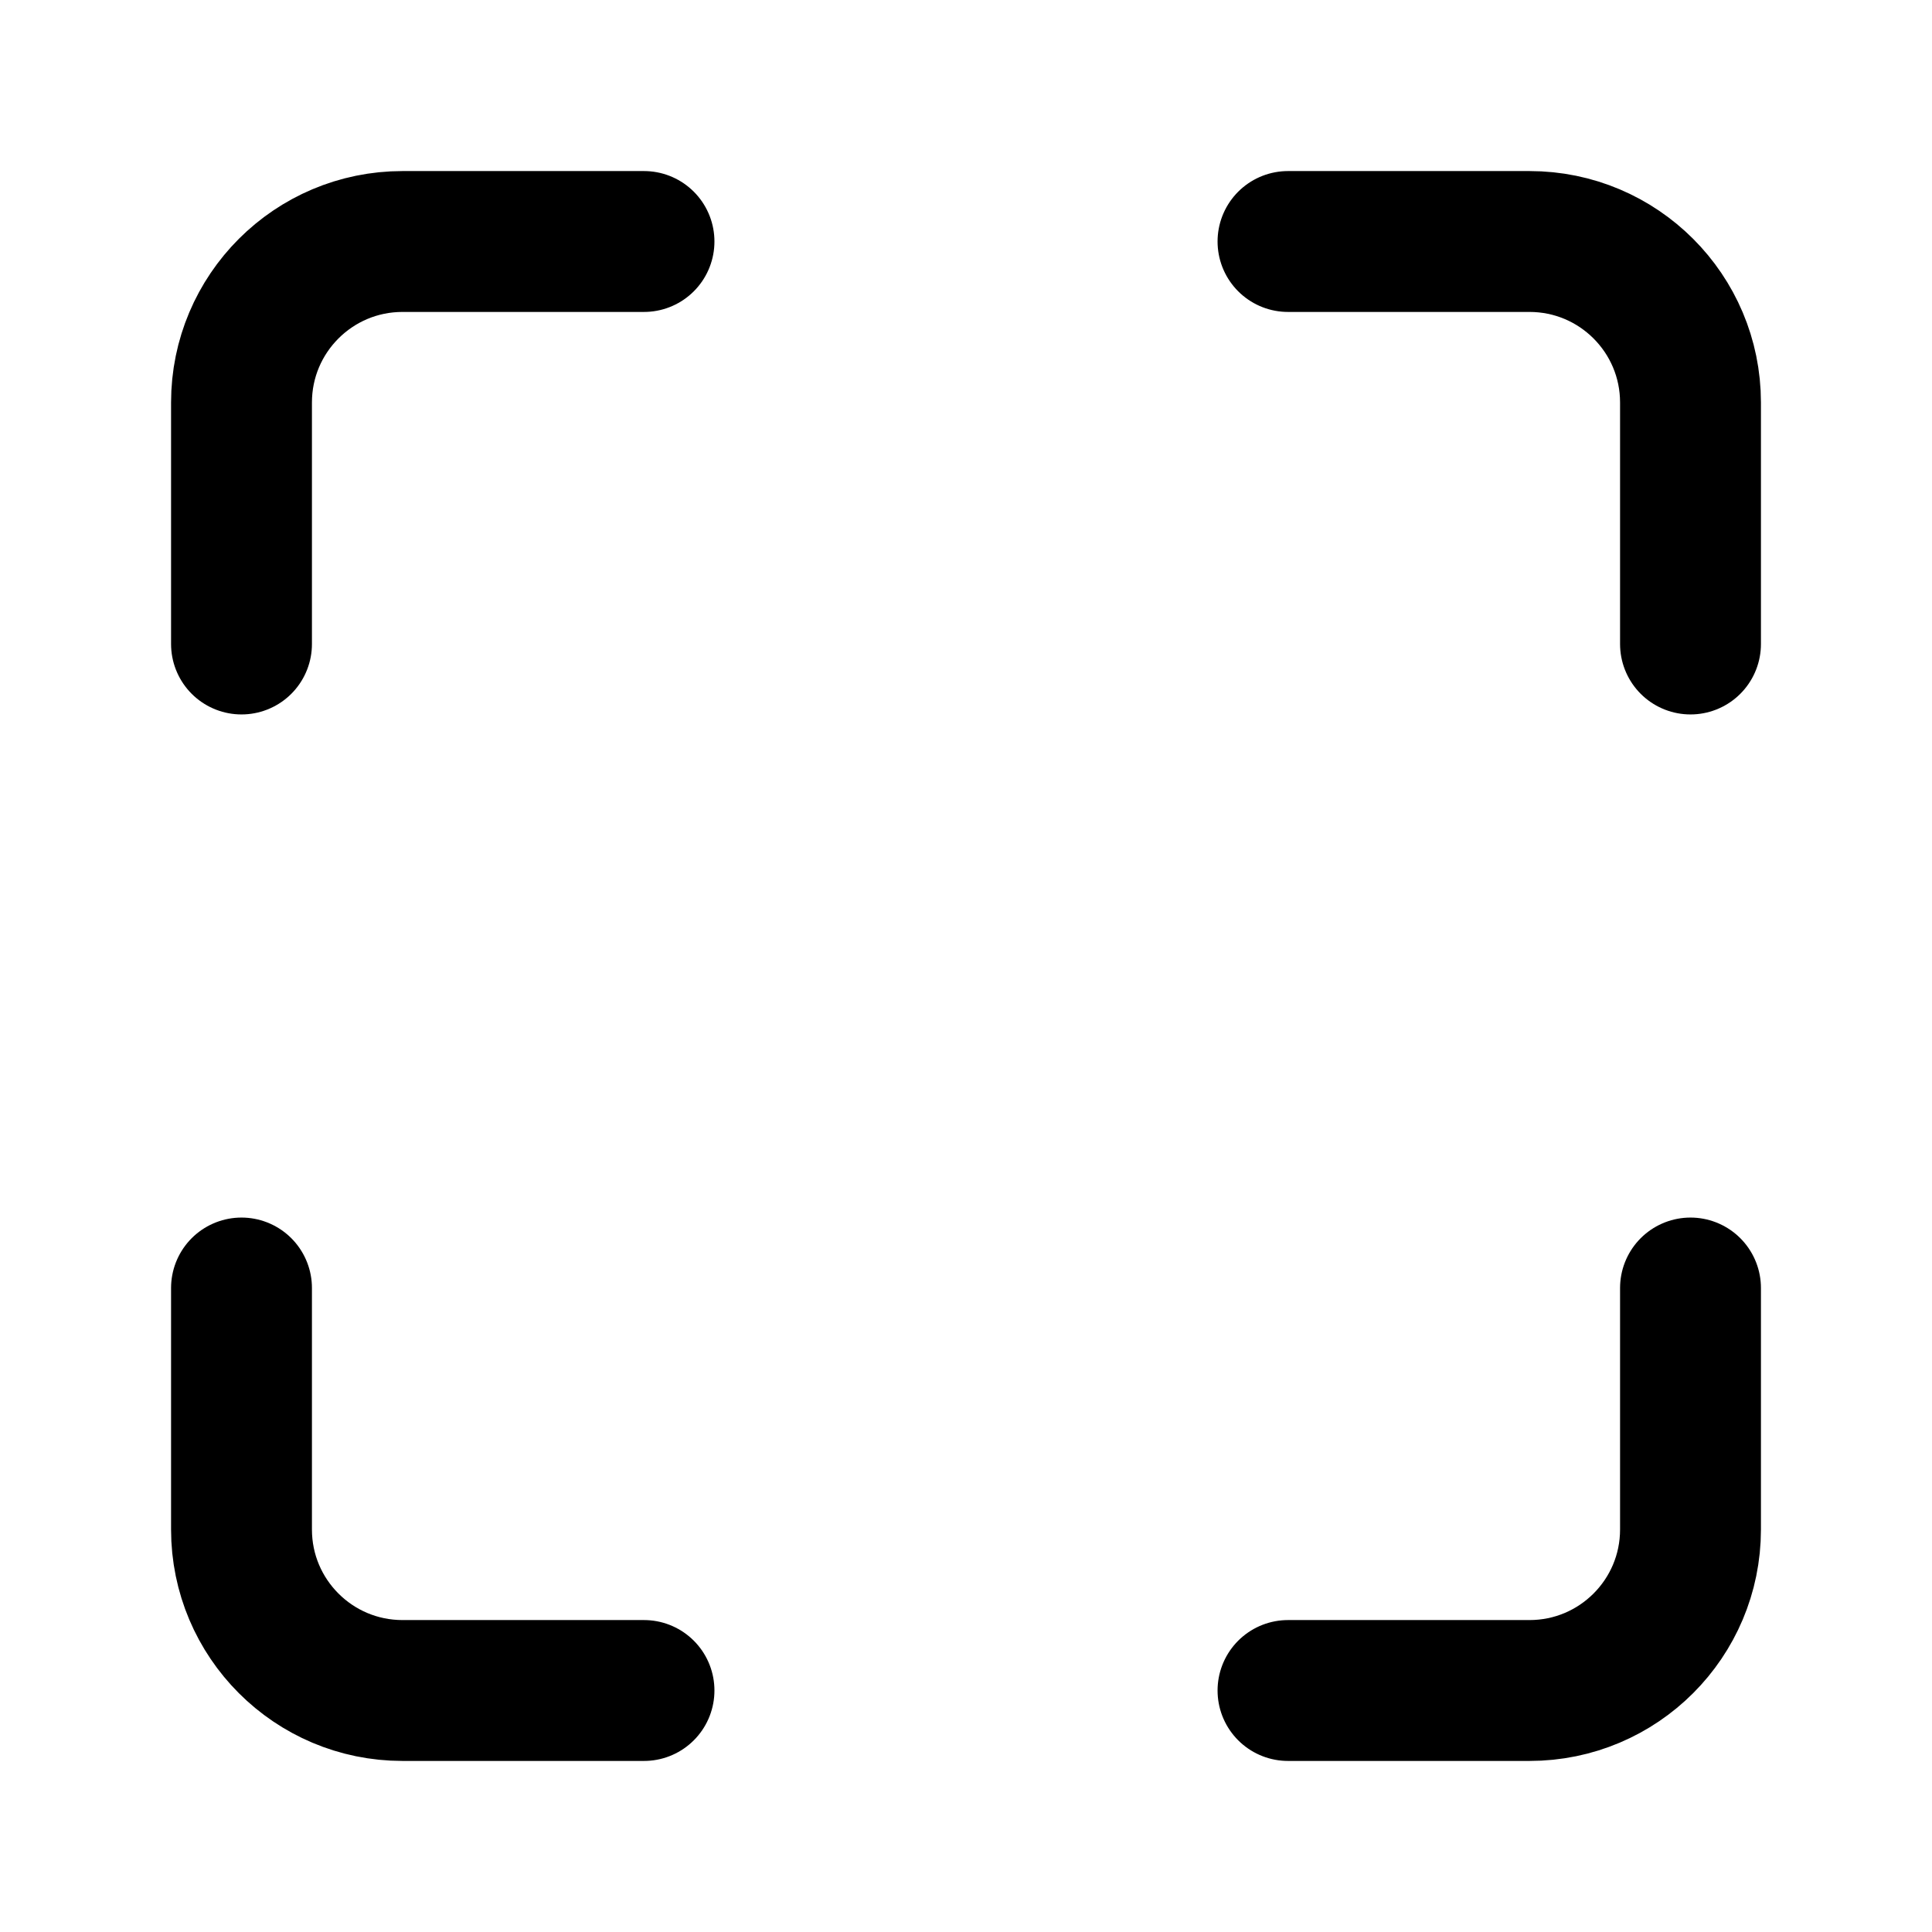
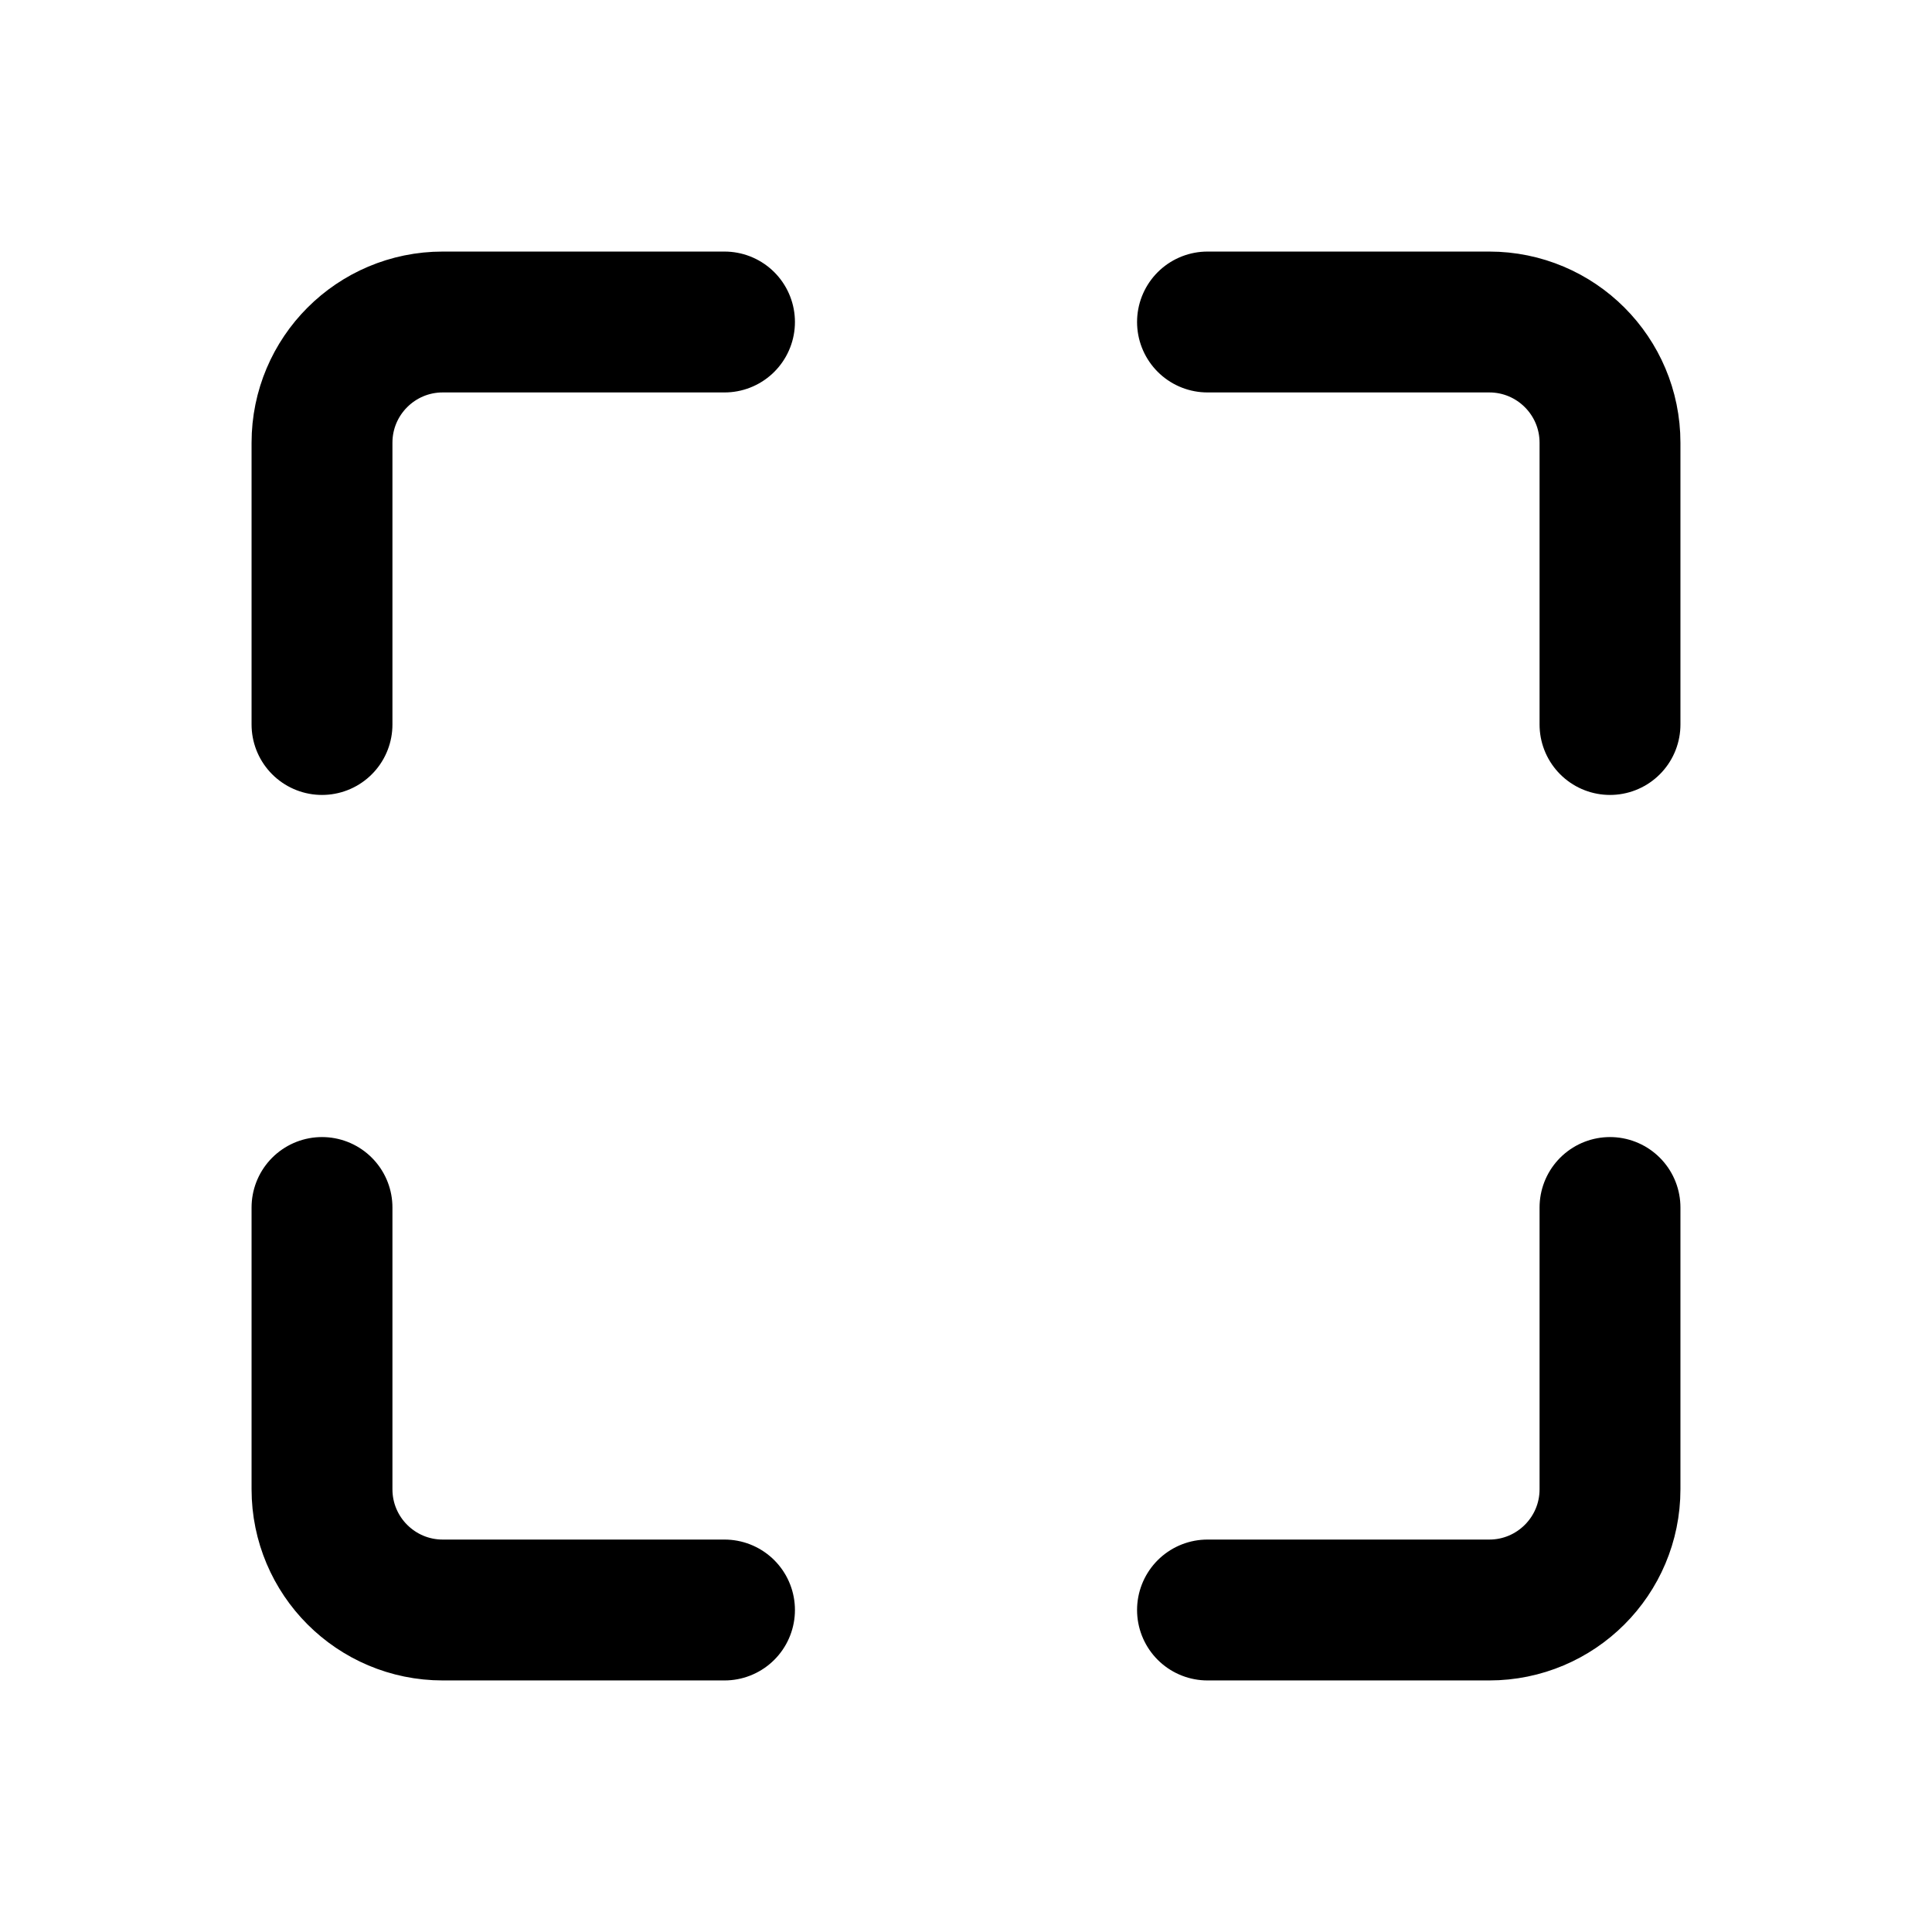
<svg xmlns="http://www.w3.org/2000/svg" width="24" height="24" viewBox="0 0 24 24" fill="none" stroke="currentColor" stroke-width="1.75" stroke-linecap="round" stroke-linejoin="round">
-   <path d="M8 3H5a2 2 0 0 0-2 2v3" />
-   <path d="M21 8V5a2 2 0 0 0-2-2h-3" />
-   <path d="M3 16v3a2 2 0 0 0 2 2h3" />
-   <path d="M16 21h3a2 2 0 0 0 2-2v-3" />
+   <path d="M4 9V5.5A1.5 1.5 0 0 1 5.5 4H9M15 4h3.5A1.5 1.5 0 0 1 20 5.5V9M20 15v3.5a1.5 1.5 0 0 1-1.5 1.5H15M9 20H5.5A1.5 1.5 0 0 1 4 18.5V15" />
</svg>
